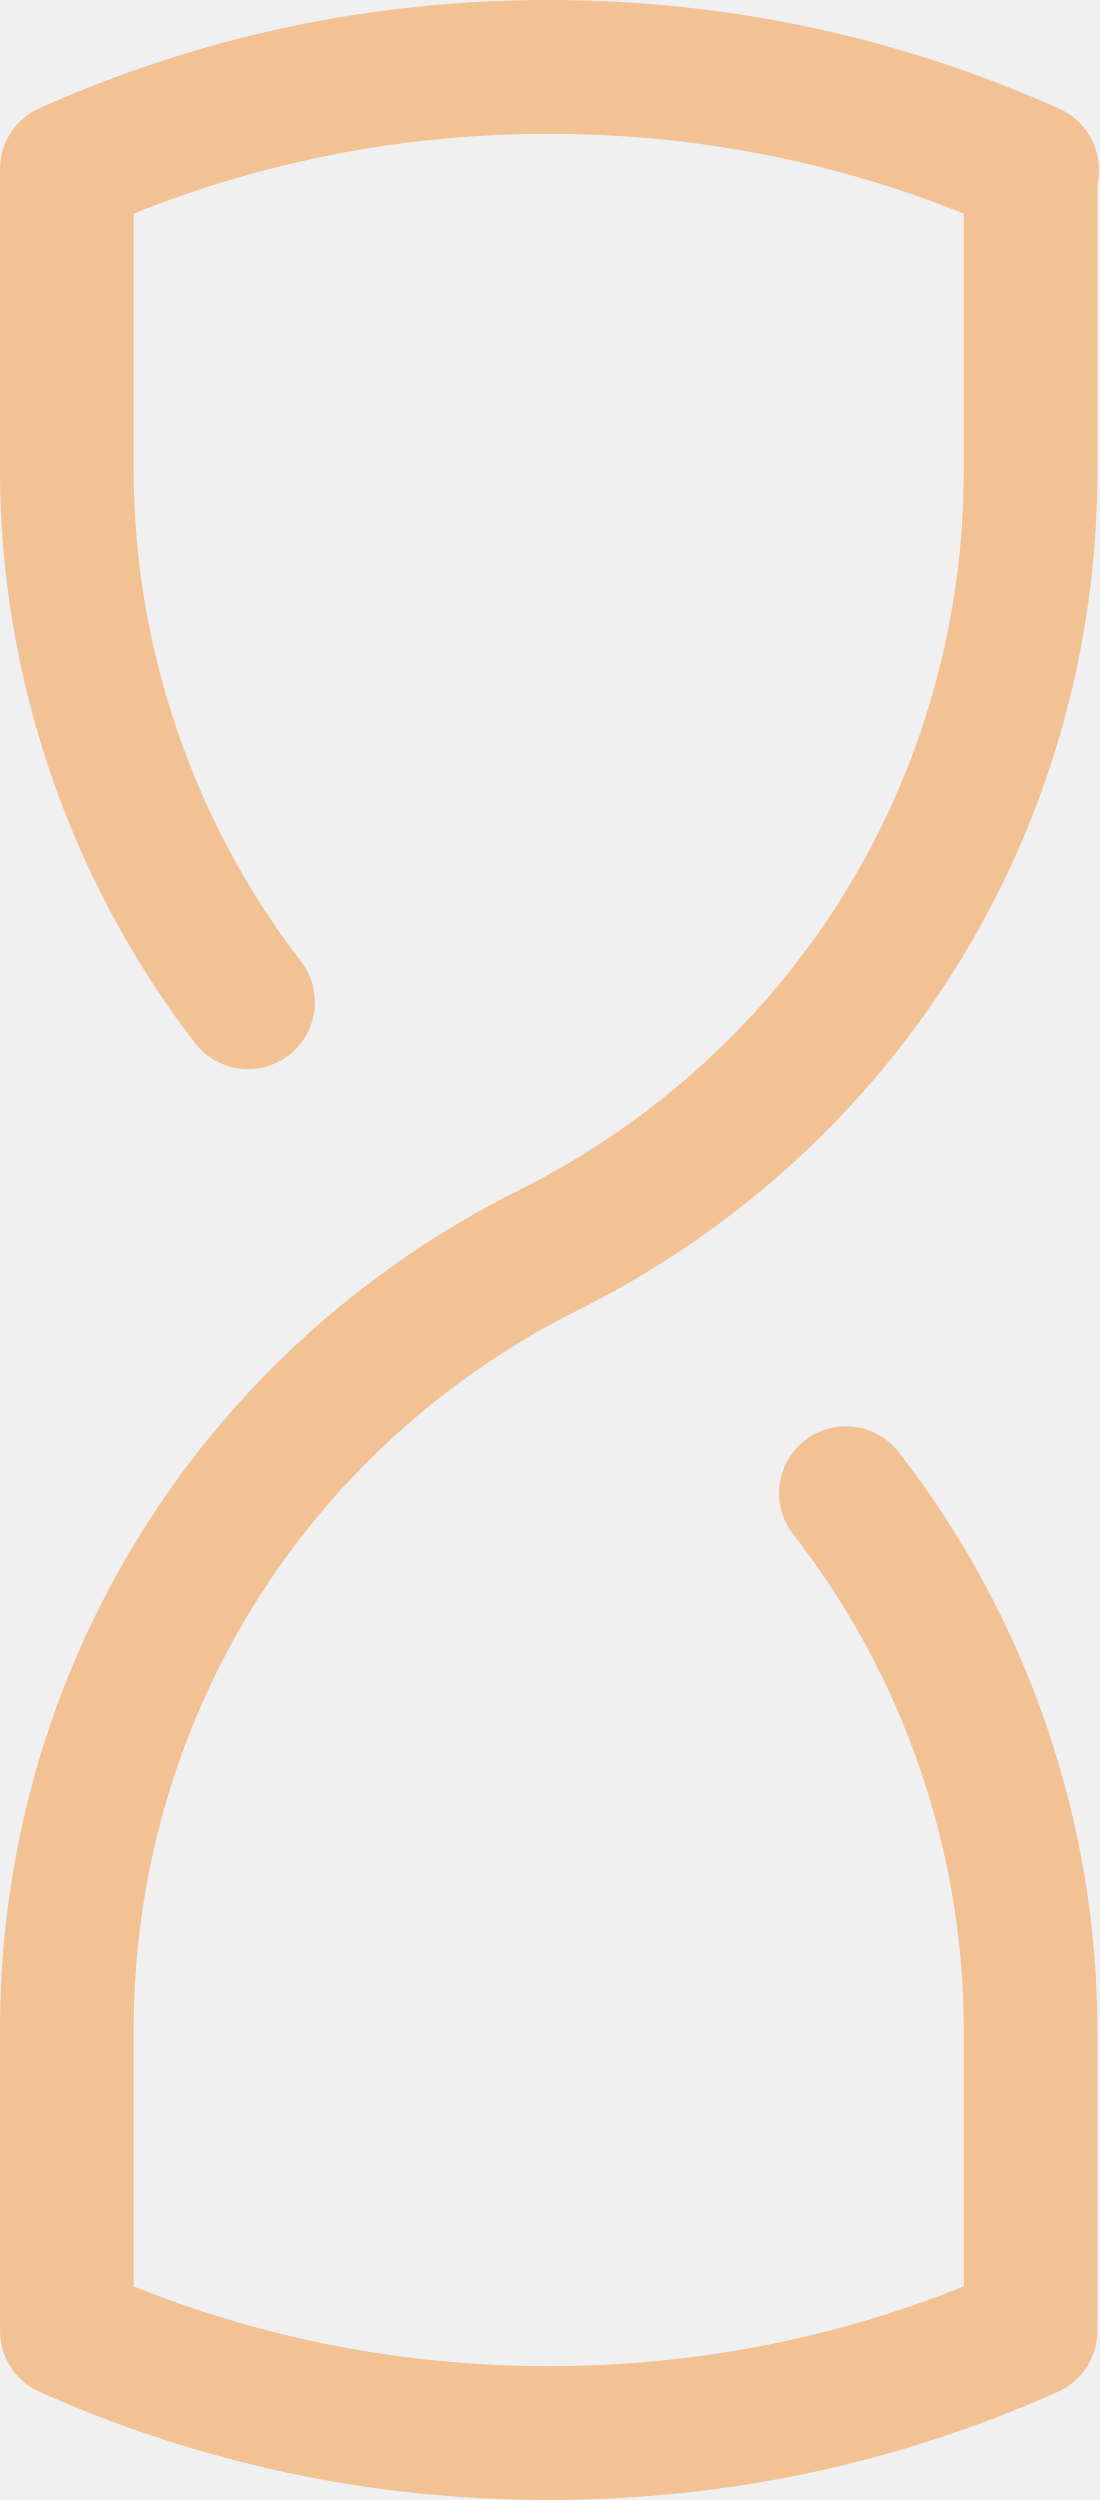
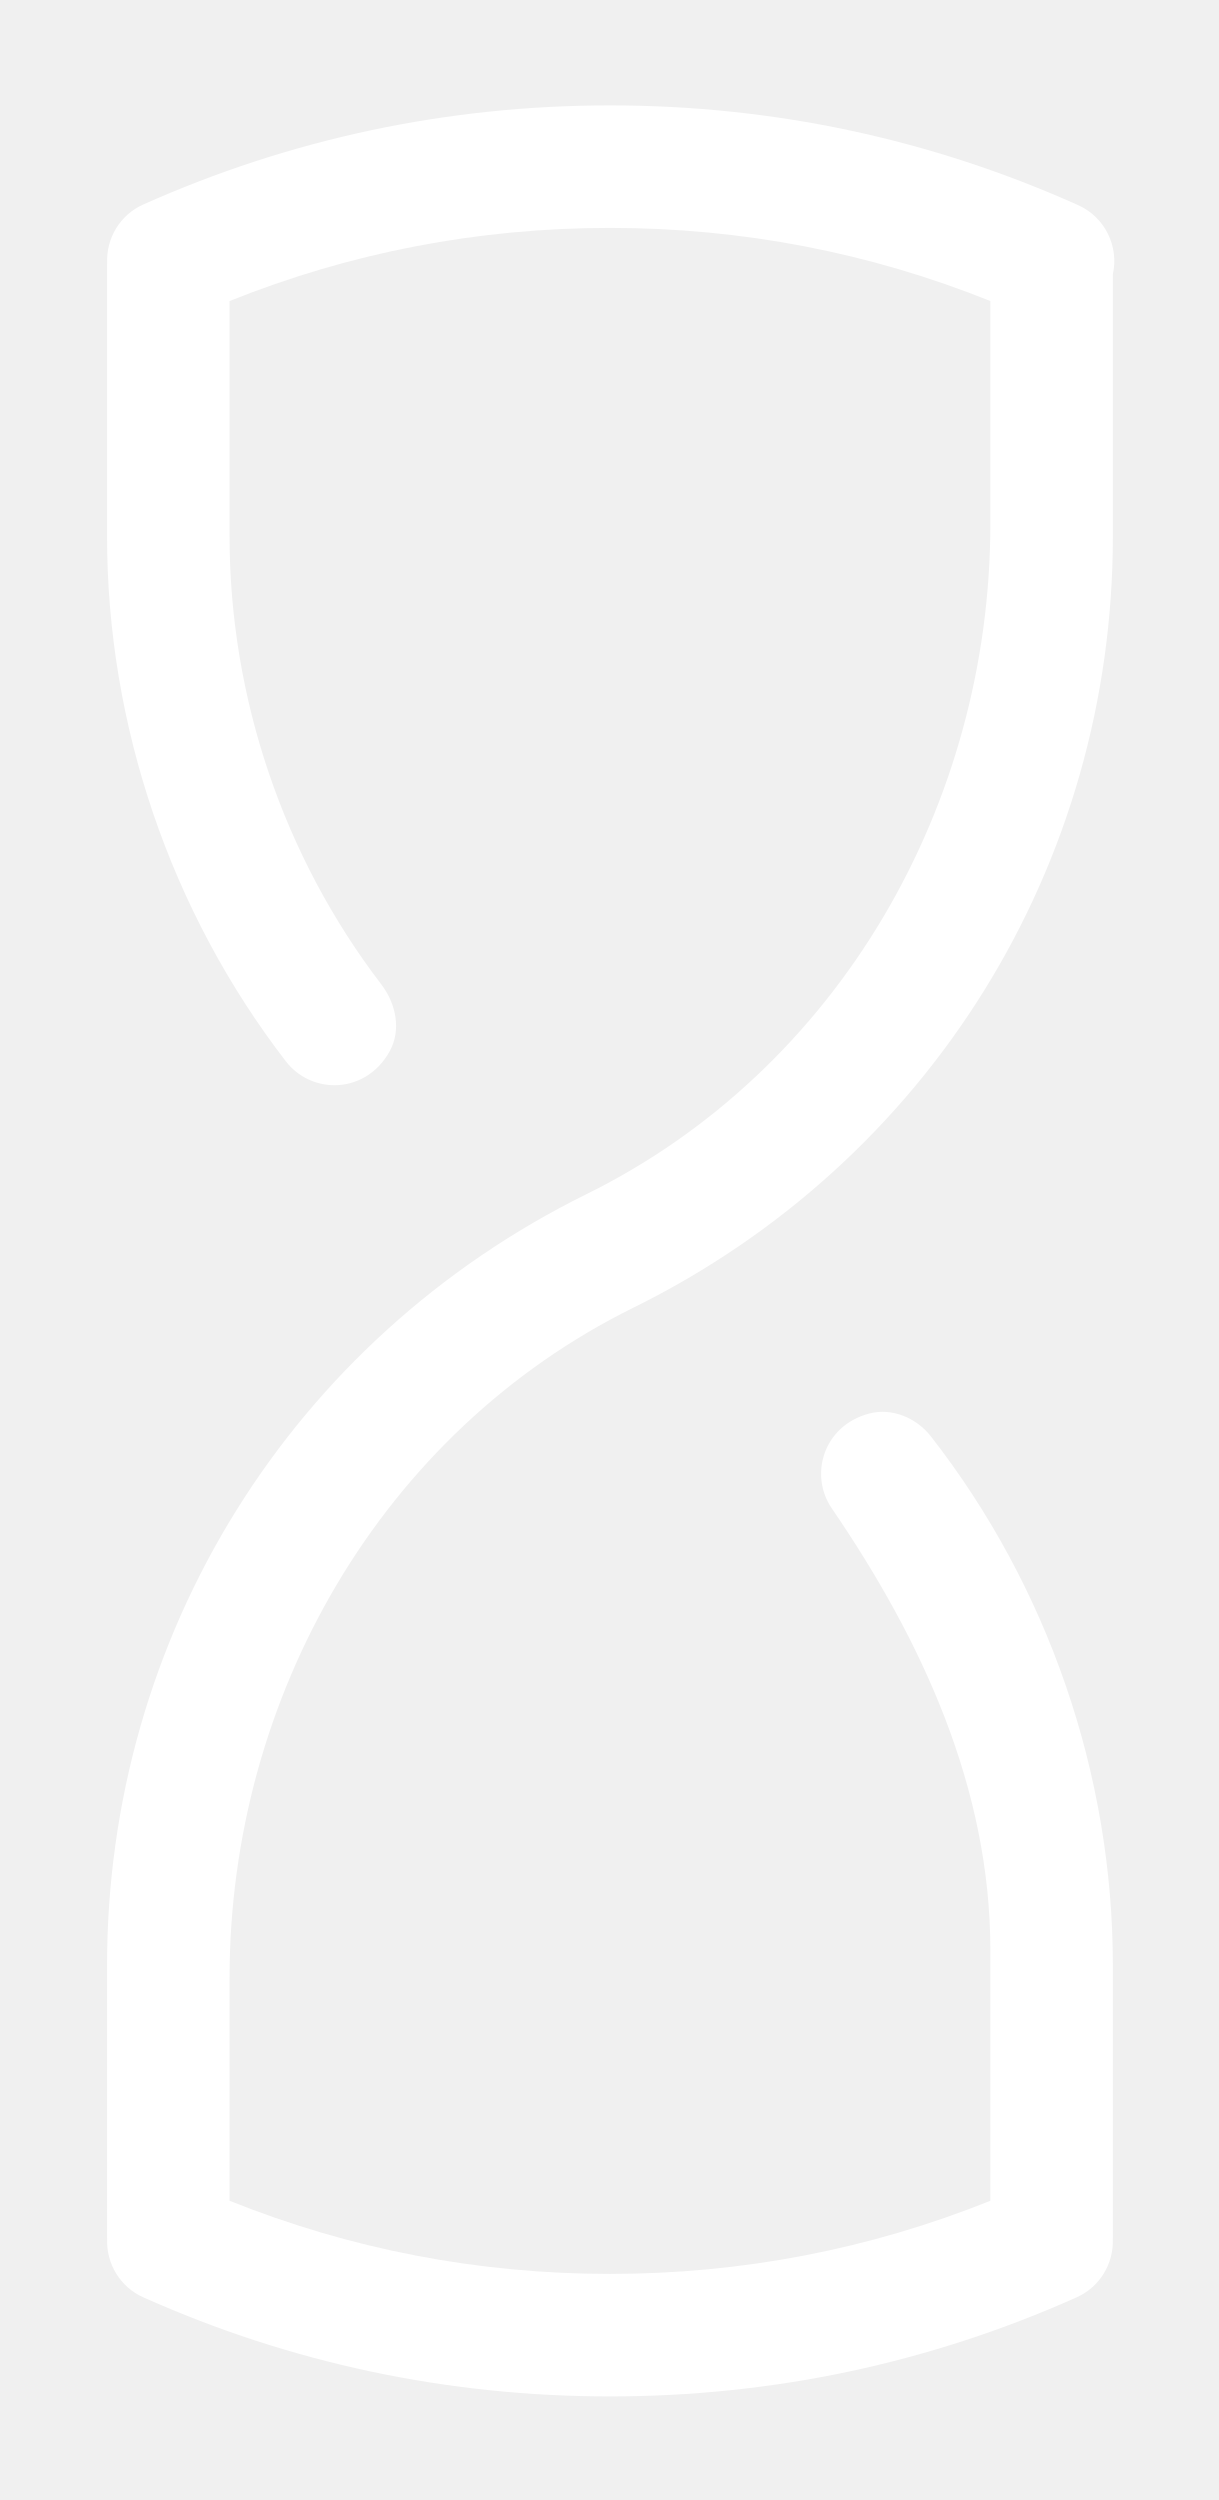
- <svg xmlns="http://www.w3.org/2000/svg" viewBox="0 0 147.72 336.03">
-   <defs />
-   <g transform="scale(1.0) translate(-182.15,-87.98)">
-     <path fill="#F2C194" d="M329.65,400.71v-39.91c0-28-9.49-55.57-26.72-77.65-3.05-3.91-8.7-4.61-12.61-1.55-3.91,3.05-4.61,8.7-1.55,12.61,14.78,18.93,22.92,42.58,22.92,66.59v34.5c-17.71,7.11-36.45,10.72-55.78,10.72s-38.07-3.61-55.79-10.72v-34.5c0-41.24,22.92-78.32,59.8-96.77,43.02-21.51,69.74-64.74,69.74-112.84v-38.44c.9-4.08-1.14-8.36-5.1-10.14-21.65-9.71-44.75-14.63-68.66-14.63s-46.85,4.89-68.43,14.53c-3.45,1.54-5.45,4.99-5.31,8.55,0,.07-.01.14-.01.22v39.91c0,27.7,9.31,55.04,26.22,77,1.77,2.3,4.43,3.5,7.12,3.5,1.91,0,3.84-.61,5.48-1.87,3.93-3.03,4.66-8.67,1.64-12.6-14.5-18.83-22.49-42.28-22.49-66.03v-34.5c17.72-7.11,36.45-10.72,55.79-10.72s38.07,3.61,55.78,10.72v34.5c0,41.24-22.92,78.32-59.8,96.77-43.02,21.51-69.74,64.75-69.74,112.84v39.91c0,.07,0,.14.01.22-.14,3.56,1.86,7.01,5.31,8.55,21.59,9.64,44.61,14.53,68.43,14.53s46.85-4.89,68.43-14.53c3.45-1.54,5.45-4.99,5.31-8.55,0-.07.01-.14.01-.21Z" />
-   </g>
+ <svg xmlns="http://www.w3.org/2000/svg" viewBox="58.6 14.6 23.5 48.2" role="img" aria-label="J8NIX 8">
+   <path fill="#FFFFFF" d="M80.056 57.741L80.056 52.495C80.056 48.817 78.810 45.195 76.548 42.294C76.267 41.934 75.794 41.736 75.354 41.854C74.476 42.088 74.196 43.036 74.636 43.680C76.390 46.246 77.694 49.090 77.694 52.198L77.694 57.031C75.365 57.966 72.902 58.441 70.360 58.441C67.818 58.441 65.355 57.966 63.026 57.031L63.026 52.737C63.026 47.319 65.954 42.211 70.812 39.812C76.511 36.998 80.056 31.291 80.056 24.940L80.056 19.887C80.175 19.352 79.906 18.788 79.386 18.555C76.540 17.279 73.503 16.632 70.360 16.632C67.228 16.632 64.202 17.275 61.364 18.542C60.910 18.744 60.648 19.198 60.666 19.666C60.665 19.675 60.664 19.685 60.664 19.694L60.664 24.940C60.664 28.582 61.888 32.176 64.111 35.062C64.344 35.364 64.694 35.523 65.048 35.523C65.456 35.523 65.869 35.312 66.114 34.867C66.338 34.460 66.237 33.954 65.955 33.584C64.066 31.116 63.026 28.048 63.026 24.940L63.026 20.404C65.355 19.469 67.818 18.994 70.360 18.994C72.902 18.994 75.365 19.469 77.694 20.404L77.694 24.698C77.694 30.116 74.766 35.224 69.908 37.623C64.209 40.437 60.664 46.144 60.664 52.495L60.664 57.741C60.664 57.751 60.665 57.760 60.666 57.769C60.648 58.237 60.910 58.691 61.364 58.893C64.201 60.161 67.228 60.803 70.360 60.803C73.492 60.803 76.519 60.161 79.356 58.893C79.810 58.691 80.073 58.237 80.055 57.769C80.055 57.759 80.056 57.750 80.056 57.741" />
</svg>
